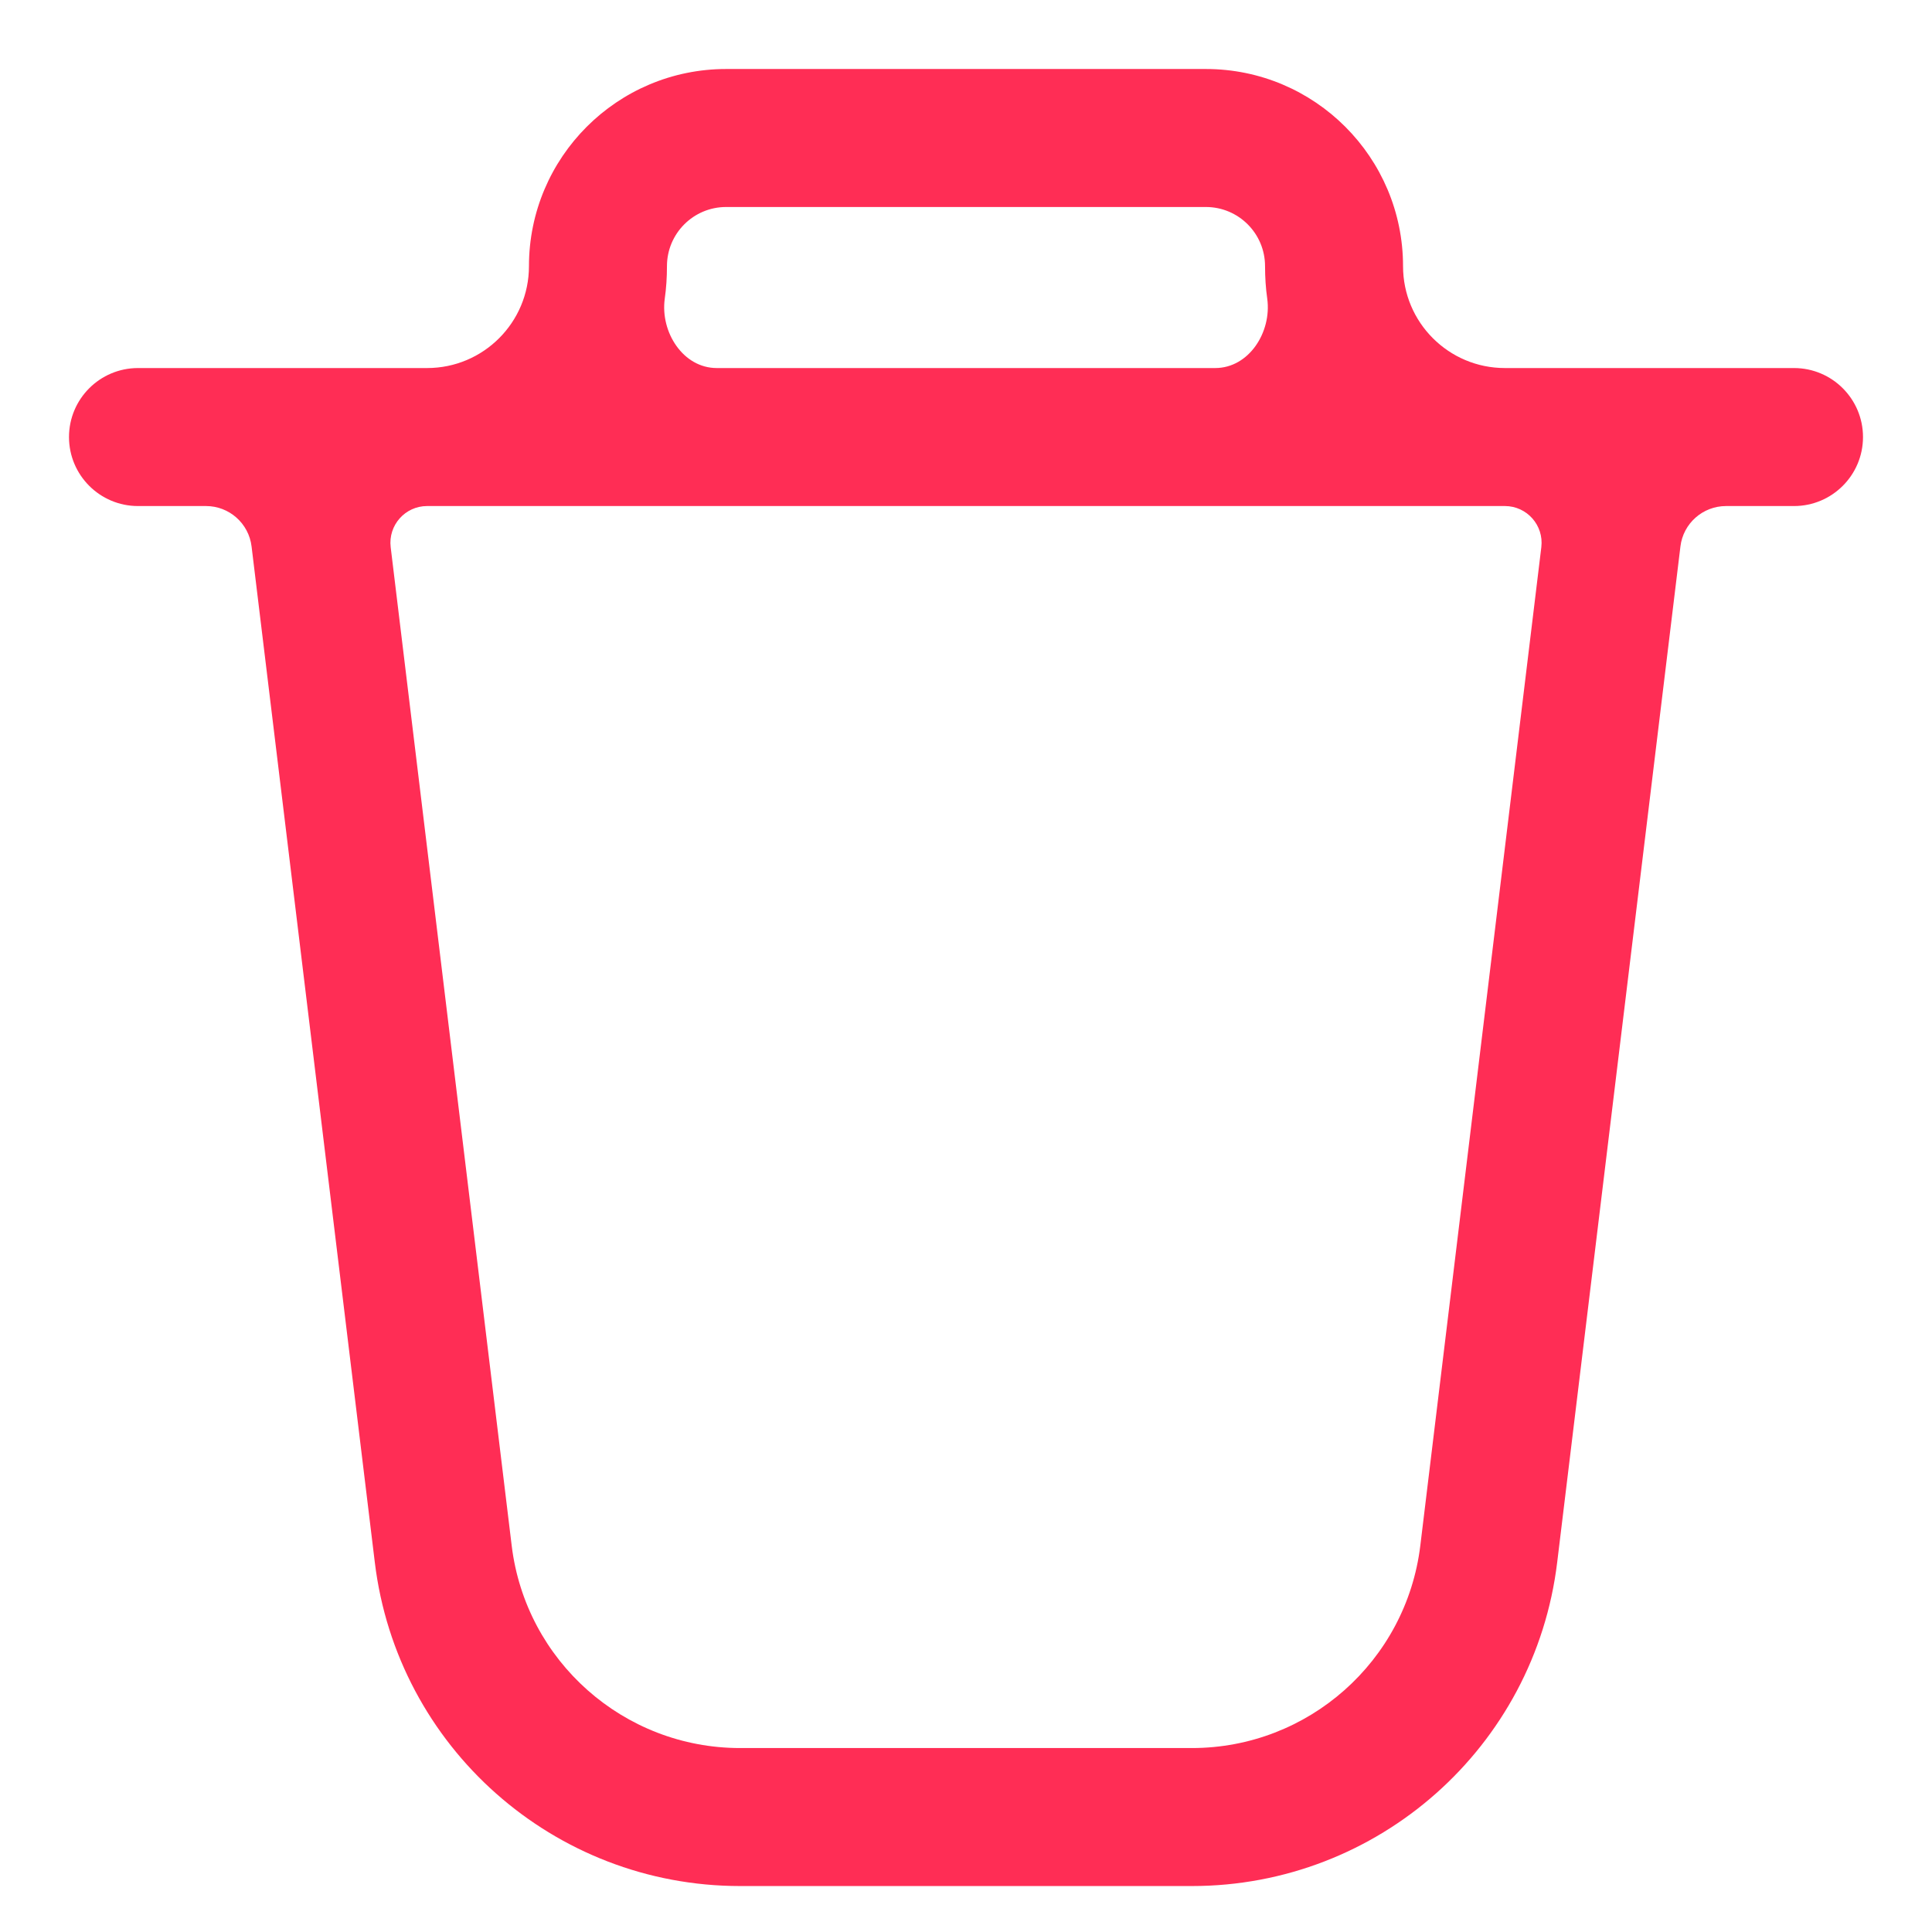
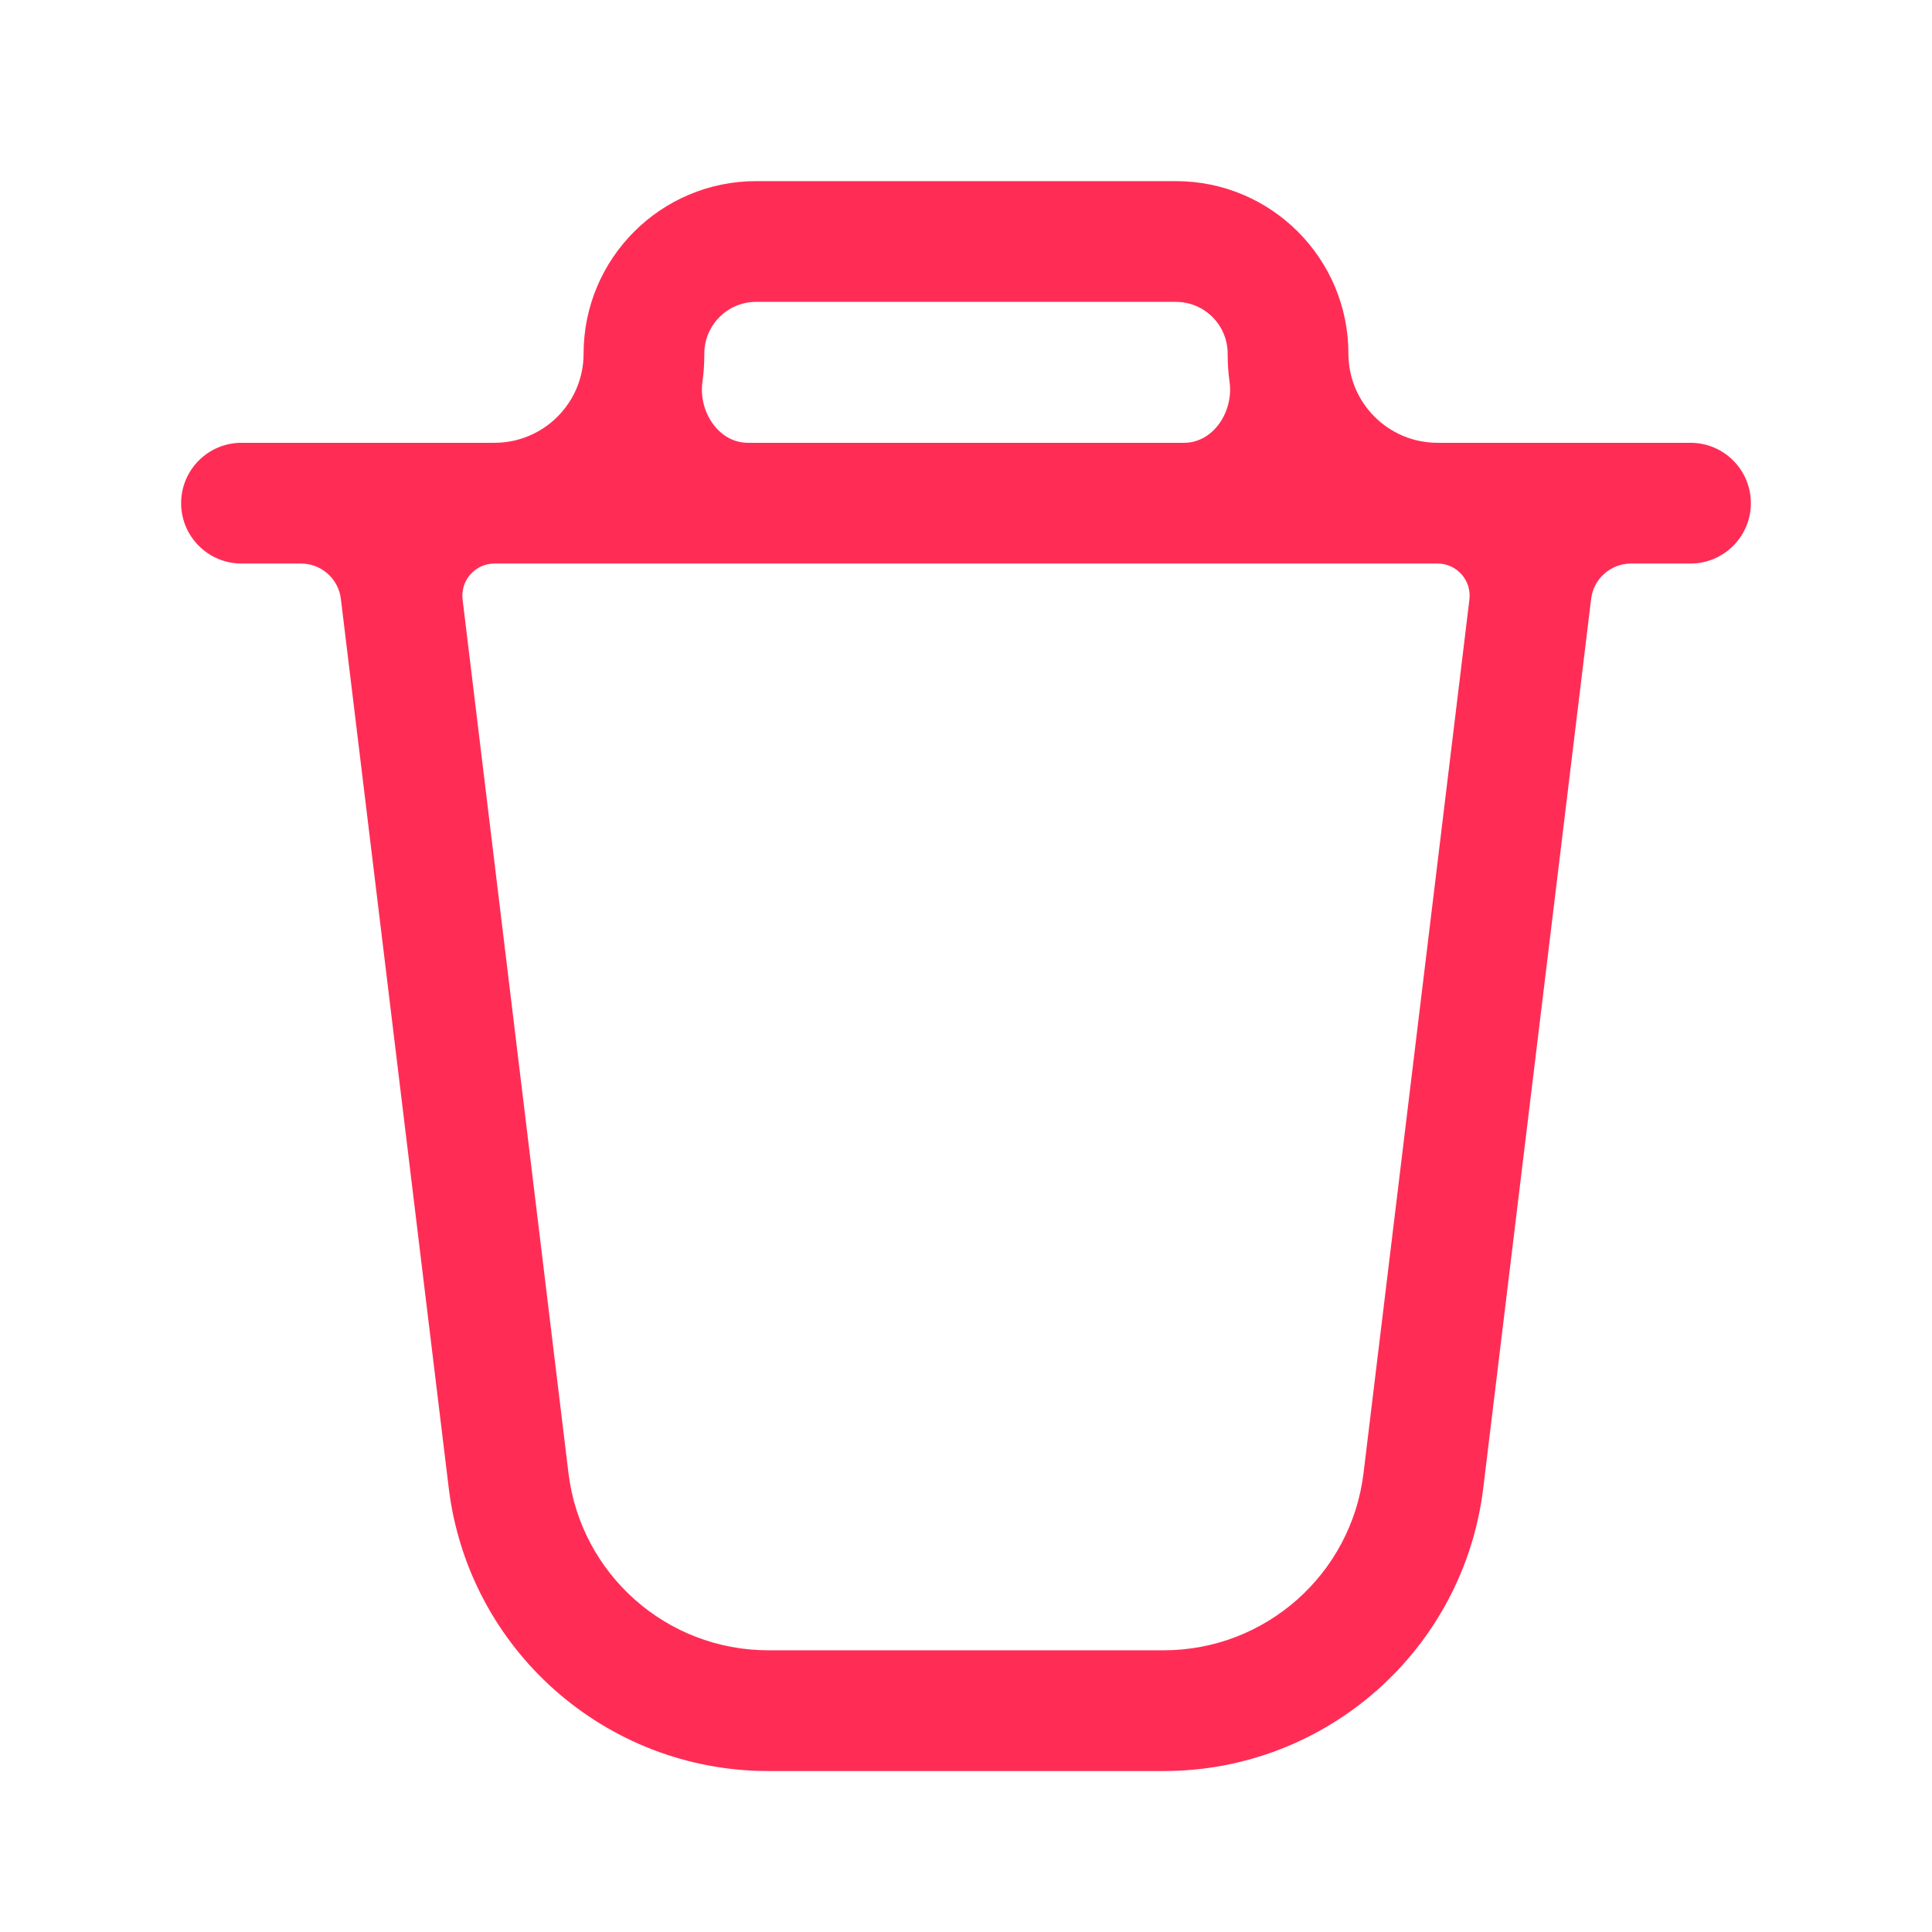
- <svg xmlns="http://www.w3.org/2000/svg" width="14" height="14" viewBox="0 0 14 14" fill="none">
-   <path fill-rule="evenodd" clip-rule="evenodd" d="M5.262 0.5C4.473 0.5 3.833 1.14 3.833 1.929C3.833 2.336 3.503 2.667 3.095 2.667H1C0.724 2.667 0.5 2.891 0.5 3.167C0.5 3.443 0.724 3.667 1 3.667H1.493C1.661 3.667 1.803 3.793 1.823 3.96L2.716 11.321C2.878 12.66 4.014 13.667 5.363 13.667H8.637C9.986 13.667 11.122 12.66 11.284 11.321L12.177 3.96C12.197 3.793 12.339 3.667 12.508 3.667H13C13.276 3.667 13.5 3.443 13.5 3.167C13.5 2.891 13.276 2.667 13 2.667H10.905C10.497 2.667 10.167 2.336 10.167 1.929C10.167 1.14 9.527 0.5 8.738 0.5L5.262 0.5ZM8.806 2.667C9.05 2.667 9.216 2.407 9.183 2.165C9.172 2.088 9.167 2.009 9.167 1.929C9.167 1.692 8.975 1.5 8.738 1.5L5.262 1.5C5.025 1.5 4.833 1.692 4.833 1.929C4.833 2.009 4.828 2.088 4.817 2.165C4.784 2.407 4.95 2.667 5.194 2.667L8.806 2.667ZM10.905 3.667C11.064 3.667 11.188 3.806 11.169 3.965L10.292 11.201C10.19 12.037 9.48 12.667 8.637 12.667H5.363C4.52 12.667 3.81 12.037 3.708 11.201L2.831 3.965C2.812 3.806 2.936 3.667 3.095 3.667L10.905 3.667Z" fill="#FF2D55" />
+ <svg xmlns="http://www.w3.org/2000/svg" width="16" height="16" viewBox="0 0 16 16" fill="none">
+   <path fill-rule="evenodd" clip-rule="evenodd" d="M6.262 1.5C5.473 1.5 4.833 2.14 4.833 2.929C4.833 3.336 4.503 3.667 4.095 3.667H2C1.724 3.667 1.5 3.891 1.5 4.167C1.5 4.443 1.724 4.667 2 4.667H2.493C2.661 4.667 2.803 4.793 2.823 4.96L3.716 12.321C3.878 13.66 5.014 14.667 6.363 14.667H9.637C10.986 14.667 12.122 13.66 12.284 12.321L13.177 4.96C13.197 4.793 13.339 4.667 13.508 4.667H14C14.276 4.667 14.5 4.443 14.5 4.167C14.5 3.891 14.276 3.667 14 3.667H11.905C11.497 3.667 11.167 3.336 11.167 2.929C11.167 2.14 10.527 1.5 9.738 1.5L6.262 1.5ZM9.806 3.667C10.05 3.667 10.216 3.407 10.183 3.165C10.172 3.088 10.167 3.009 10.167 2.929C10.167 2.692 9.975 2.5 9.738 2.5L6.262 2.5C6.025 2.5 5.833 2.692 5.833 2.929C5.833 3.009 5.828 3.088 5.817 3.165C5.784 3.407 5.95 3.667 6.194 3.667L9.806 3.667ZM11.905 4.667C12.064 4.667 12.188 4.806 12.169 4.965L11.292 12.201C11.19 13.037 10.48 13.667 9.637 13.667H6.363C5.52 13.667 4.81 13.037 4.708 12.201L3.831 4.965C3.812 4.806 3.936 4.667 4.095 4.667L11.905 4.667Z" fill="#FF2D55" />
</svg>
